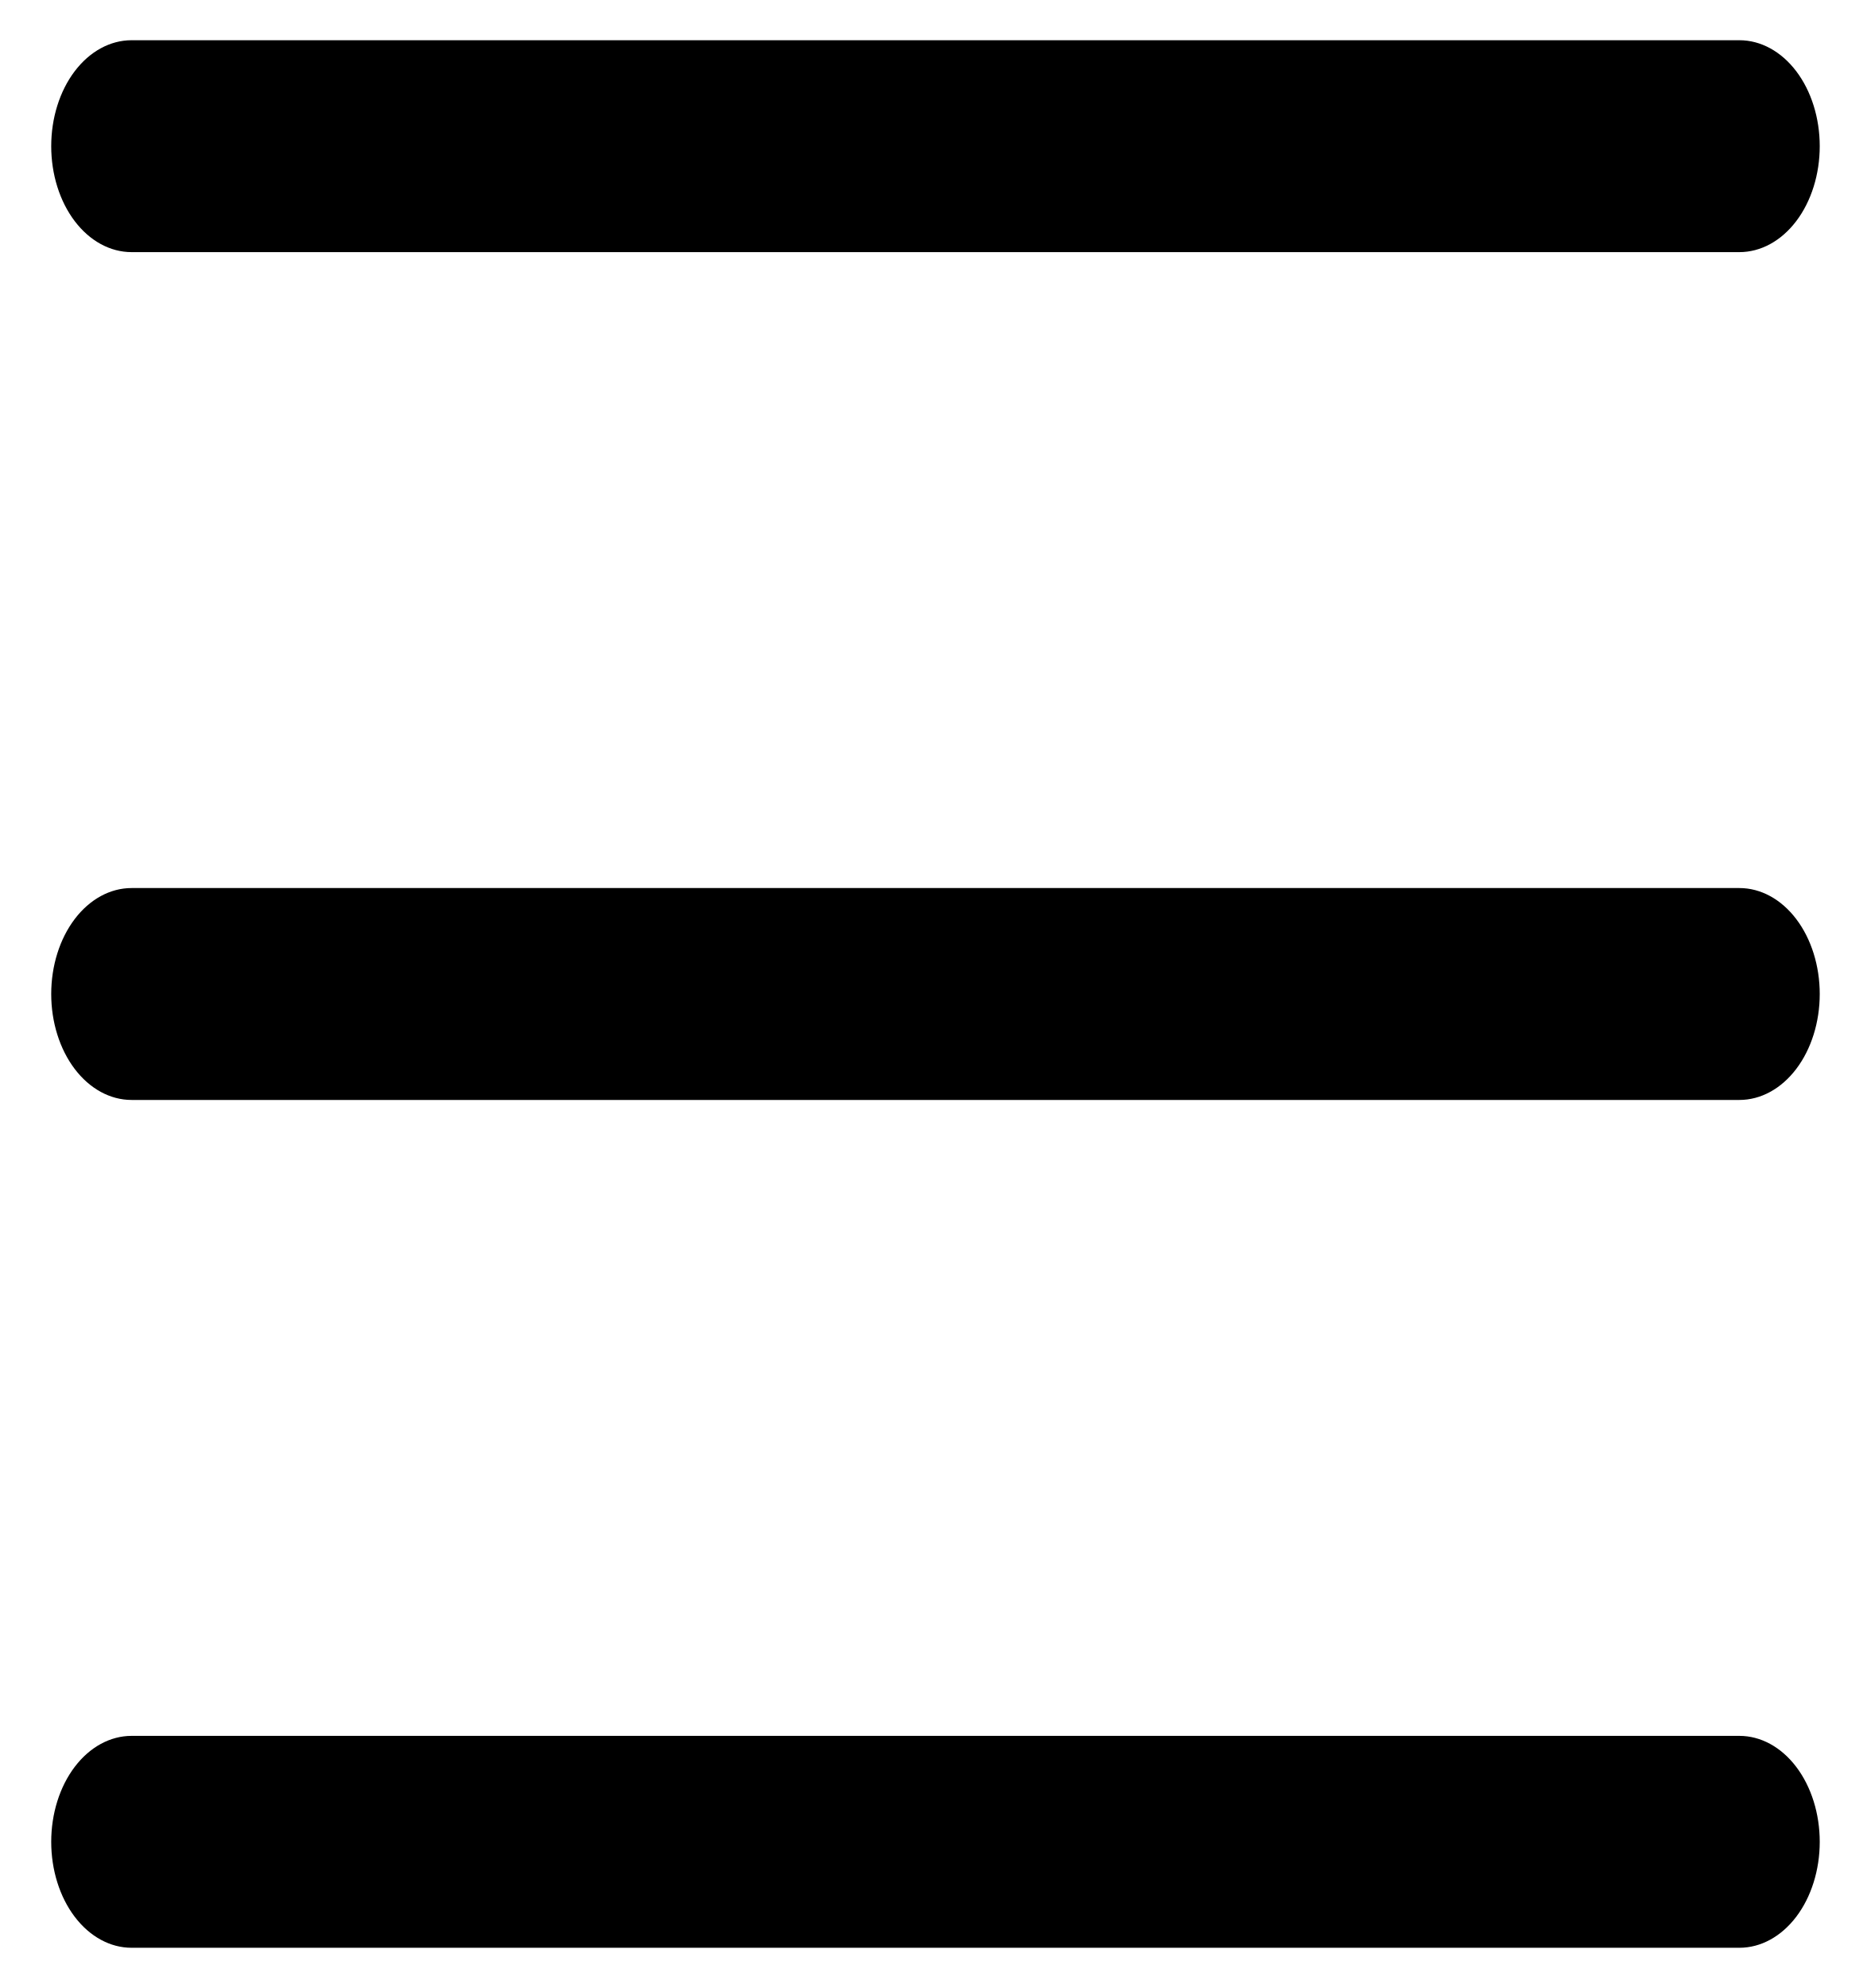
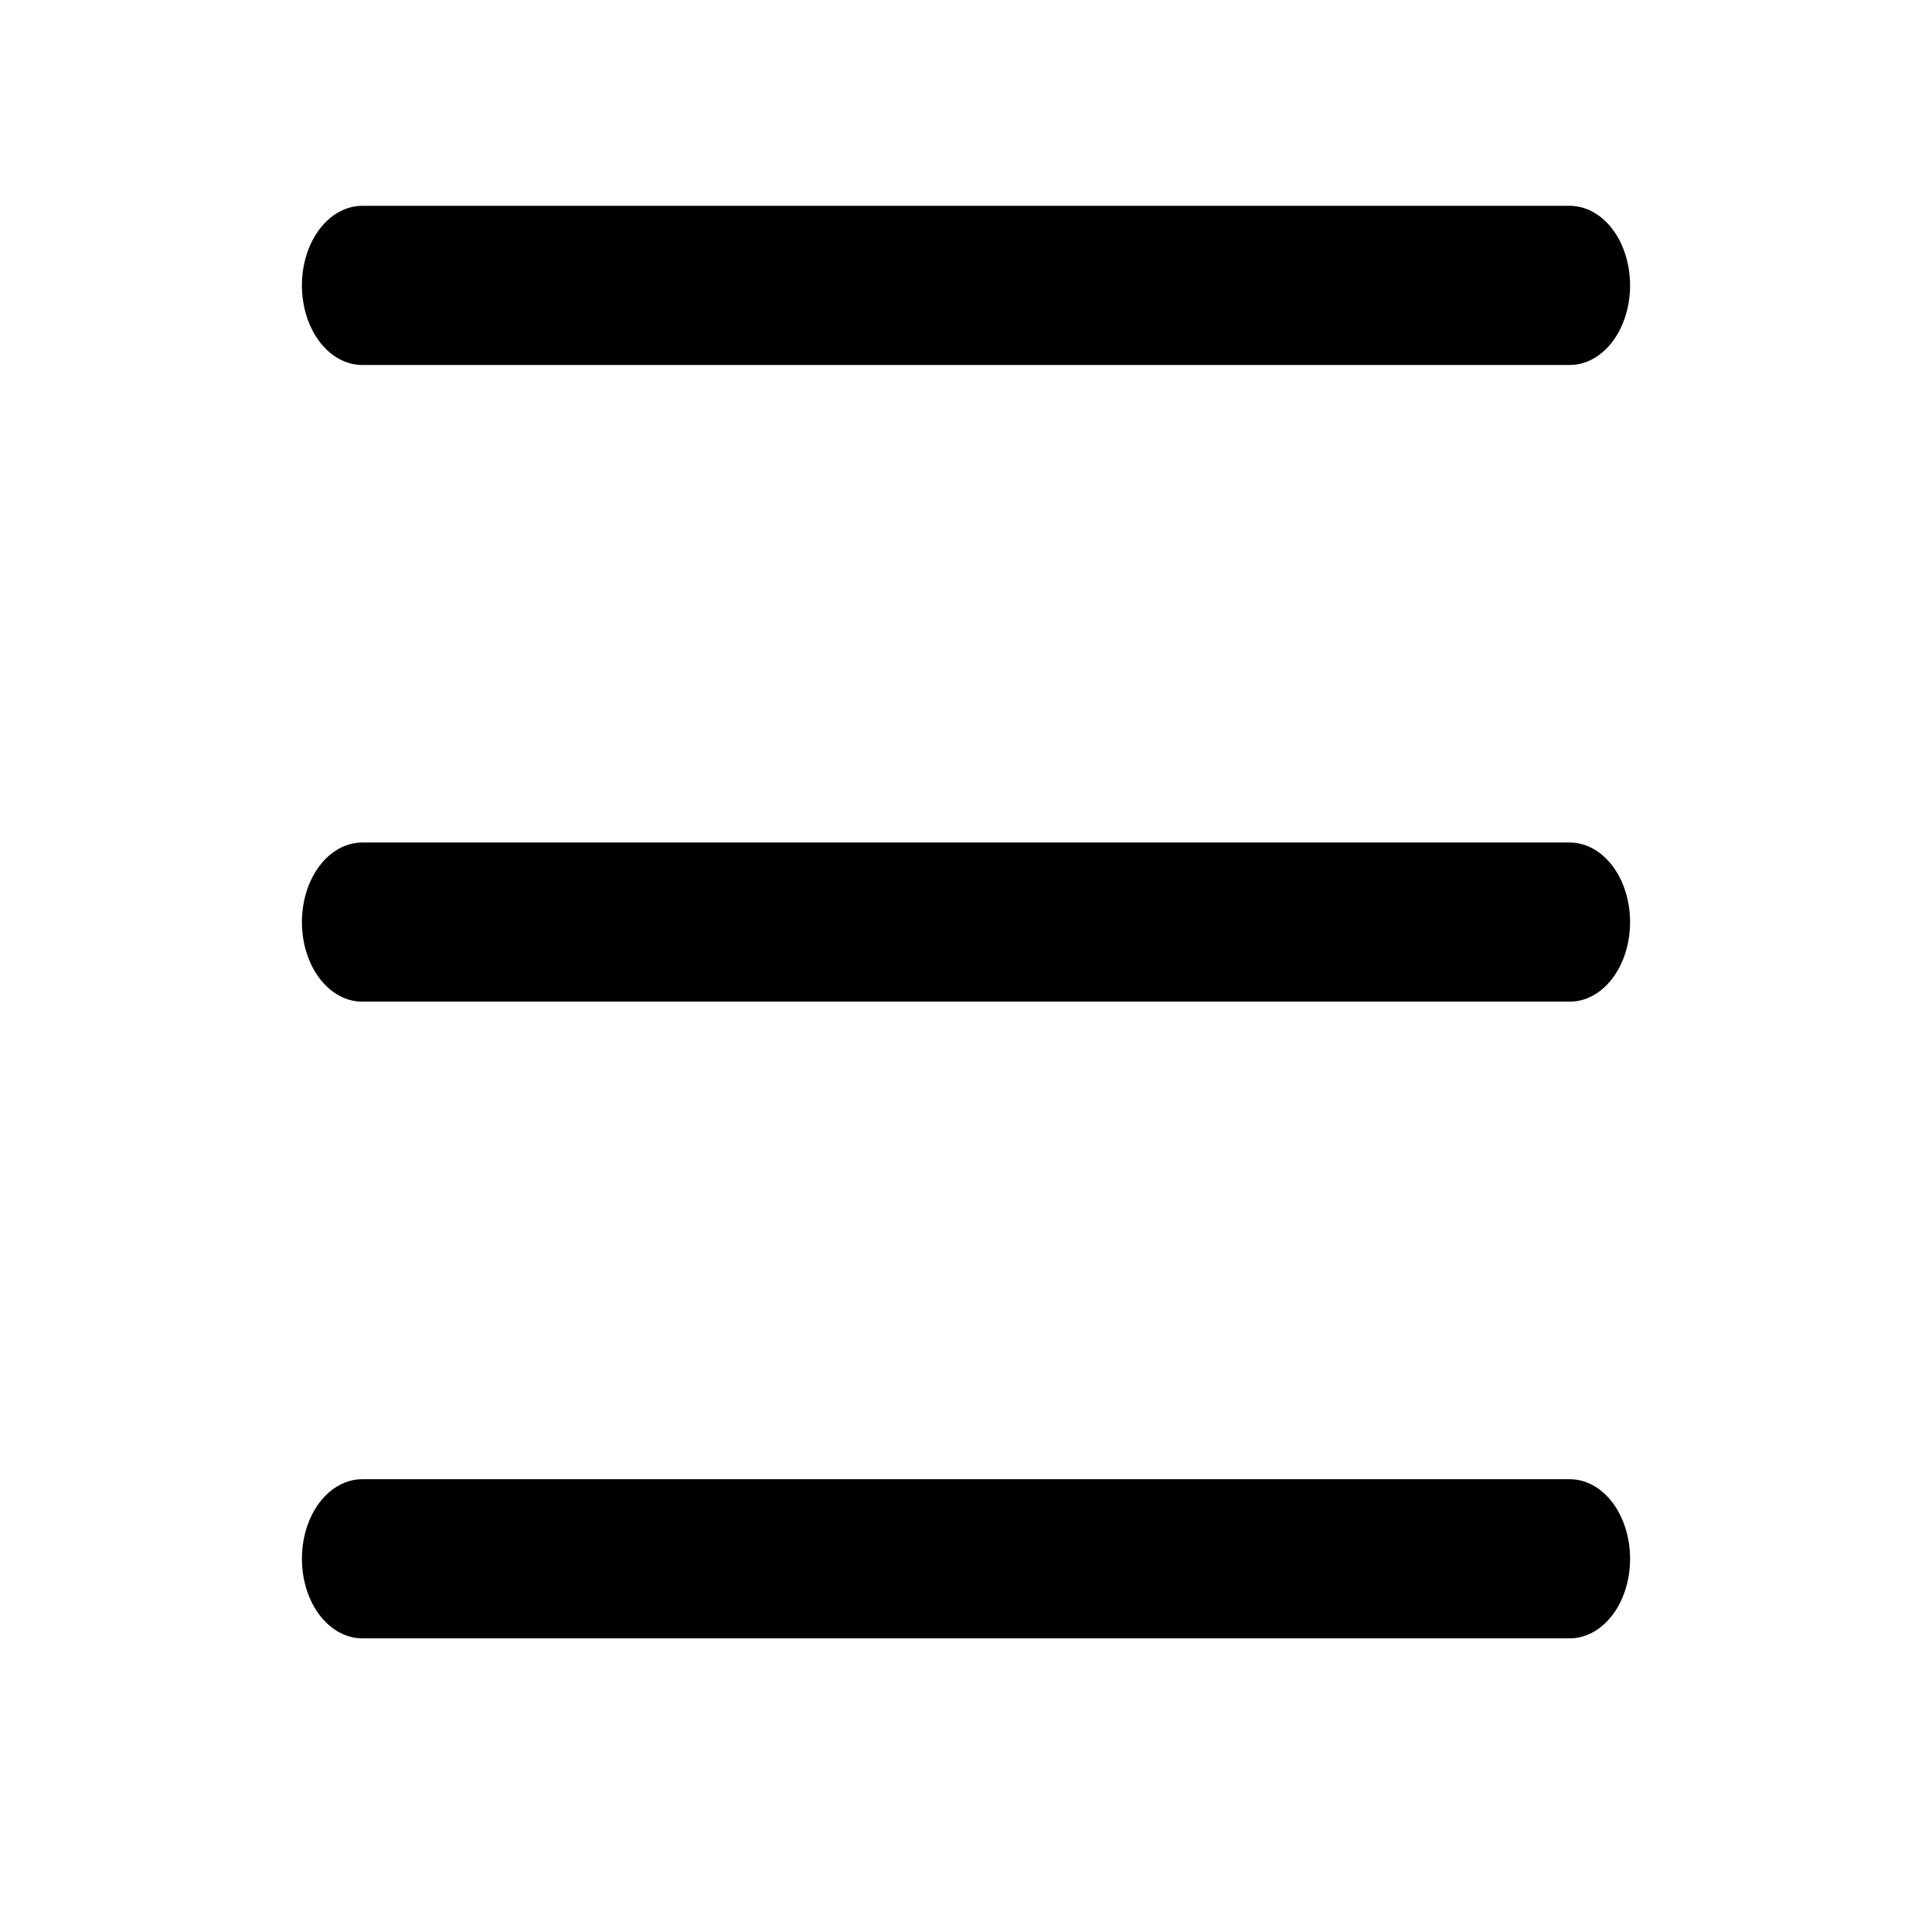
- <svg xmlns="http://www.w3.org/2000/svg" width="16" height="17" viewBox="0 0 16 17" fill="none">
-   <path fill-rule="evenodd" clip-rule="evenodd" d="M0.438 15.75C0.438 15.51 0.51 15.279 0.639 15.109C0.768 14.939 0.943 14.844 1.125 14.844H14.875C15.057 14.844 15.232 14.939 15.361 15.109C15.49 15.279 15.562 15.51 15.562 15.75C15.562 15.99 15.49 16.221 15.361 16.391C15.232 16.561 15.057 16.656 14.875 16.656H1.125C0.943 16.656 0.768 16.561 0.639 16.391C0.51 16.221 0.438 15.99 0.438 15.75ZM0.438 8.5C0.438 8.26 0.51 8.029 0.639 7.859C0.768 7.689 0.943 7.594 1.125 7.594H14.875C15.057 7.594 15.232 7.689 15.361 7.859C15.49 8.029 15.562 8.26 15.562 8.5C15.562 8.74 15.49 8.971 15.361 9.141C15.232 9.311 15.057 9.406 14.875 9.406H1.125C0.943 9.406 0.768 9.311 0.639 9.141C0.51 8.971 0.438 8.74 0.438 8.5ZM0.438 1.25C0.438 1.01 0.51 0.779 0.639 0.609C0.768 0.439 0.943 0.344 1.125 0.344H14.875C15.057 0.344 15.232 0.439 15.361 0.609C15.49 0.779 15.562 1.01 15.562 1.25C15.562 1.49 15.49 1.721 15.361 1.891C15.232 2.061 15.057 2.156 14.875 2.156H1.125C0.943 2.156 0.768 2.061 0.639 1.891C0.51 1.721 0.438 1.49 0.438 1.25Z" fill="black" />
+ <svg xmlns="http://www.w3.org/2000/svg" width="22" height="22" viewBox="0 4 22 22" fill="none">
+   <path fill-rule="evenodd" clip-rule="evenodd" d="M3.438 21.75C3.438 21.51 3.51 21.279 3.639 21.109C3.768 20.939 3.943 20.844 4.125 20.844H17.875C18.057 20.844 18.232 20.939 18.361 21.109C18.49 21.279 18.562 21.51 18.562 21.75C18.562 21.99 18.49 22.221 18.361 22.391C18.232 22.561 18.057 22.656 17.875 22.656H4.125C3.943 22.656 3.768 22.561 3.639 22.391C3.51 22.221 3.438 21.99 3.438 21.75ZM3.438 14.5C3.438 14.26 3.51 14.029 3.639 13.859C3.768 13.689 3.943 13.594 4.125 13.594H17.875C18.057 13.594 18.232 13.689 18.361 13.859C18.49 14.029 18.562 14.26 18.562 14.5C18.562 14.74 18.49 14.971 18.361 15.141C18.232 15.311 18.057 15.406 17.875 15.406H4.125C3.943 15.406 3.768 15.311 3.639 15.141C3.51 14.971 3.438 14.74 3.438 14.5ZM3.438 7.25C3.438 7.01 3.51 6.779 3.639 6.609C3.768 6.439 3.943 6.344 4.125 6.344H17.875C18.057 6.344 18.232 6.439 18.361 6.609C18.49 6.779 18.562 7.01 18.562 7.25C18.562 7.49 18.49 7.721 18.361 7.891C18.232 8.061 18.057 8.156 17.875 8.156H4.125C3.943 8.156 3.768 8.061 3.639 7.891C3.51 7.721 3.438 7.49 3.438 7.25Z" fill="black" />
</svg>
